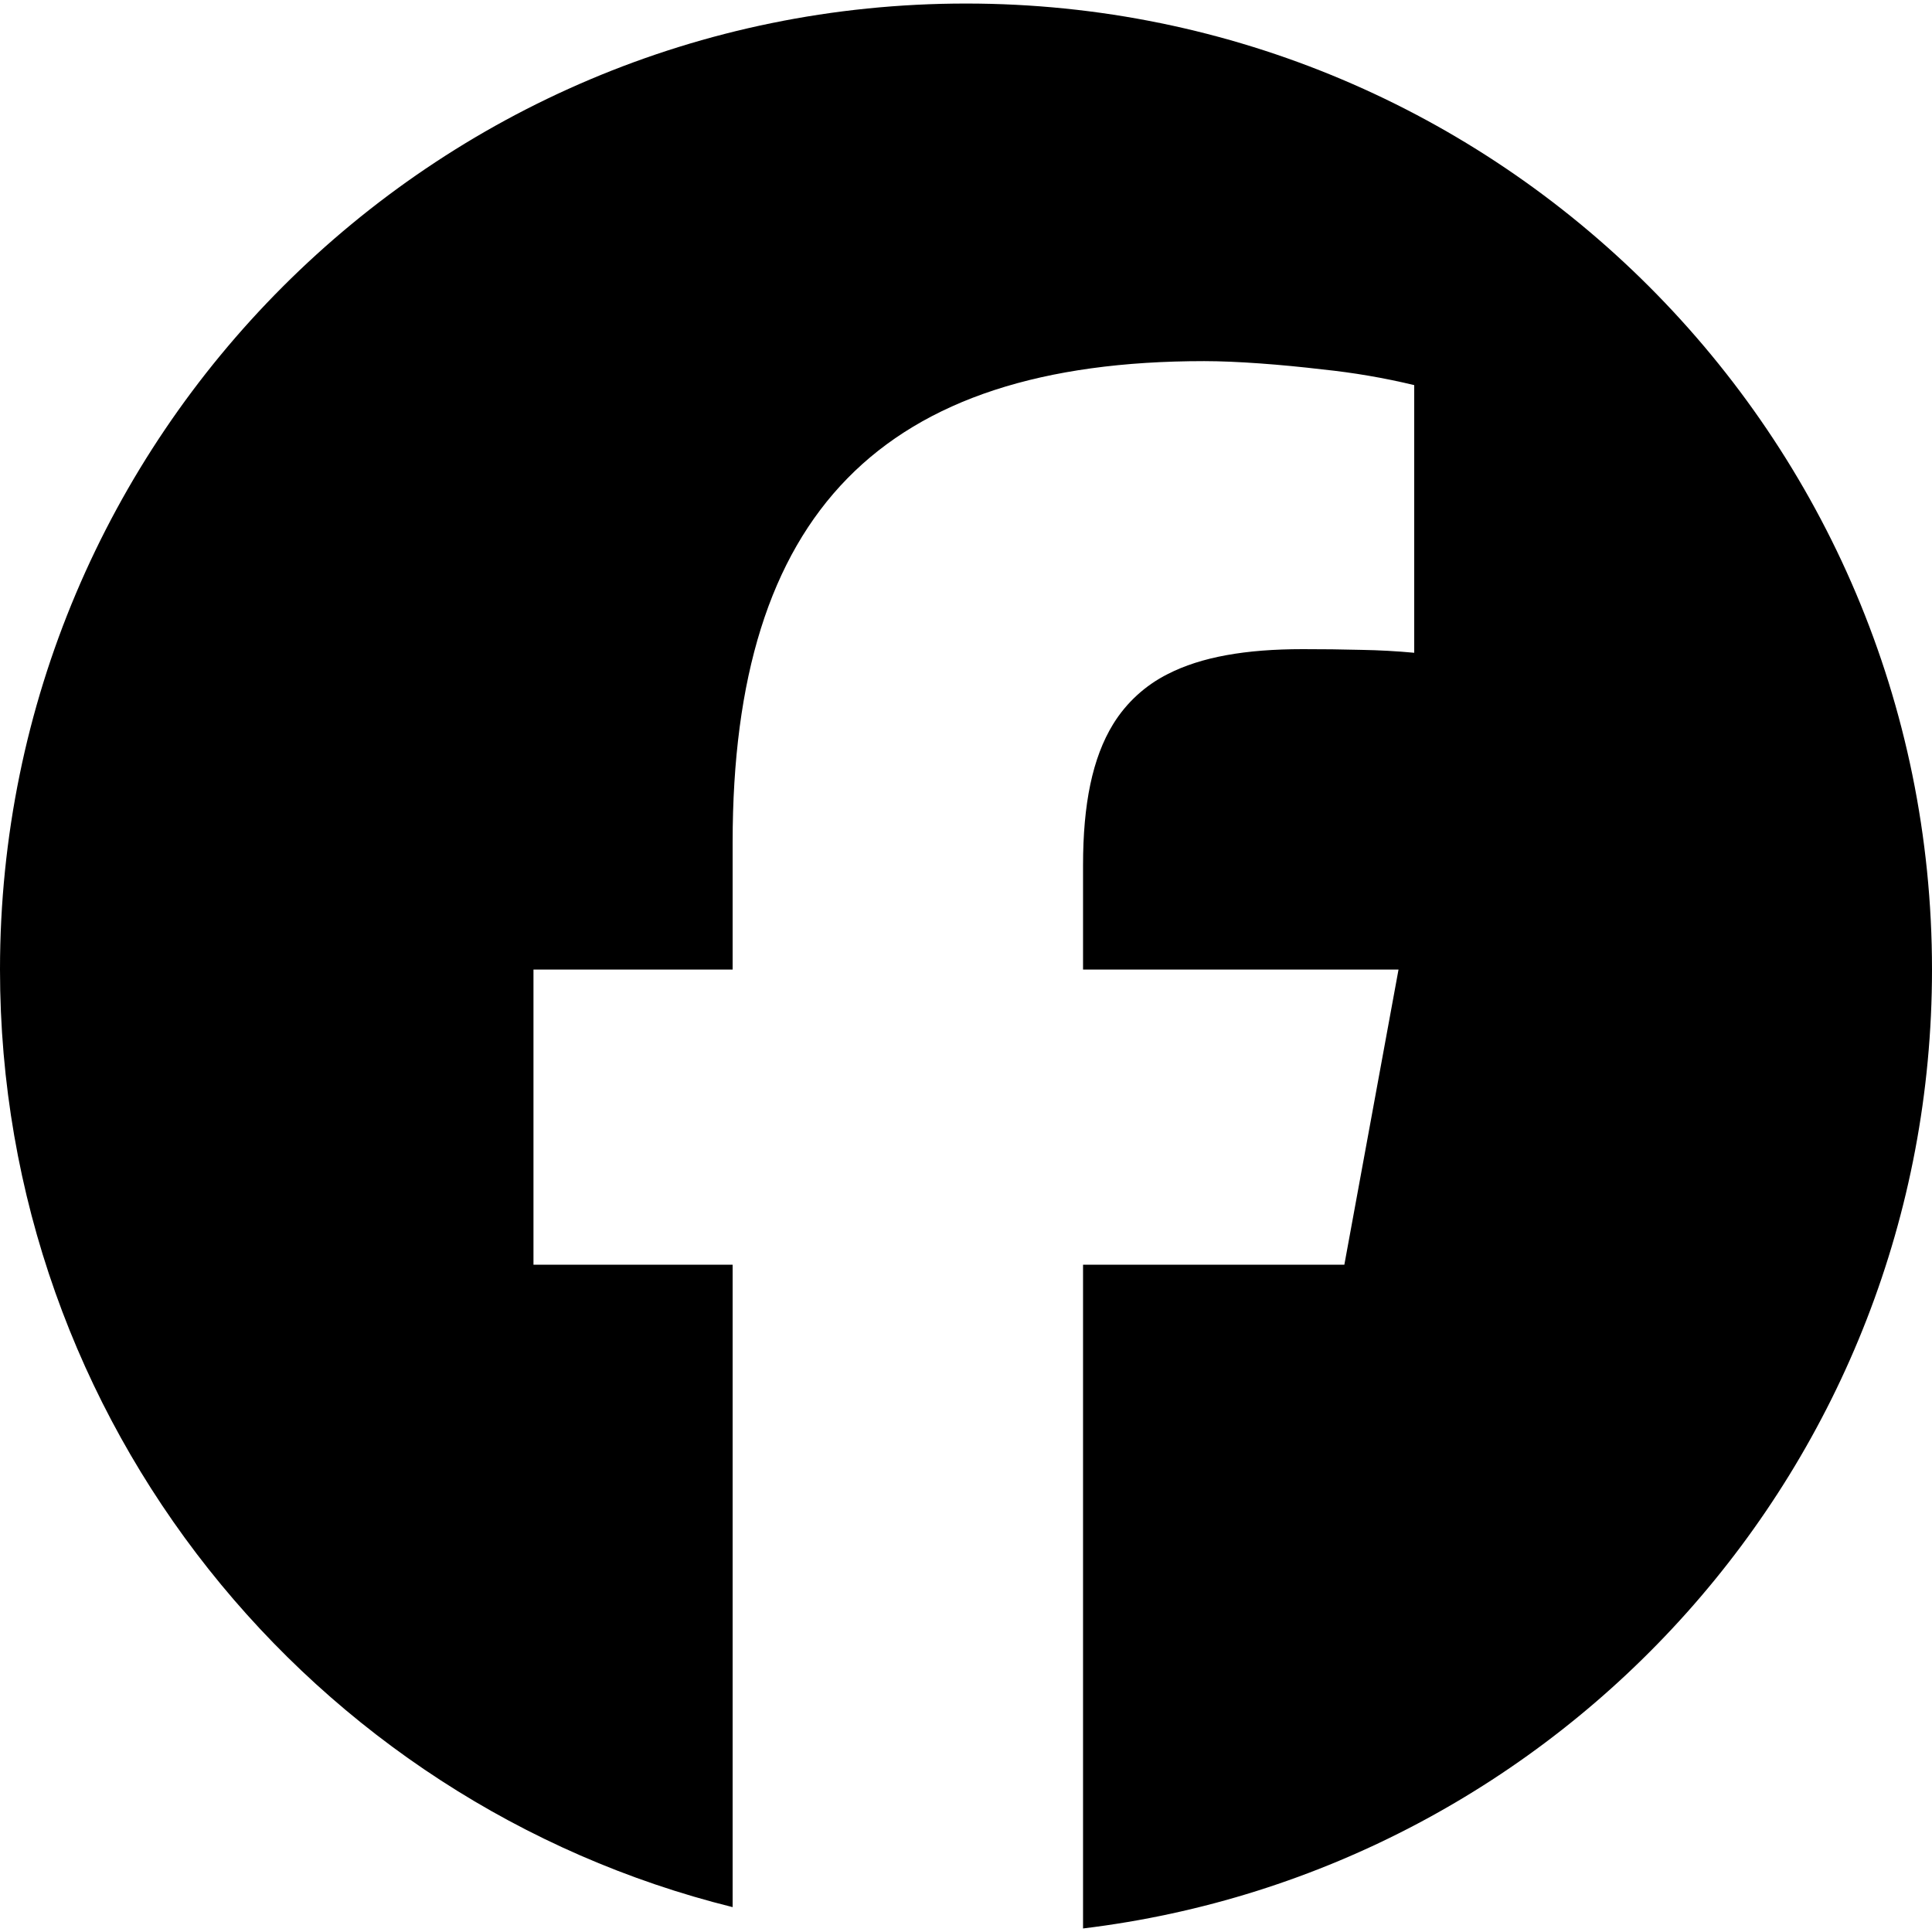
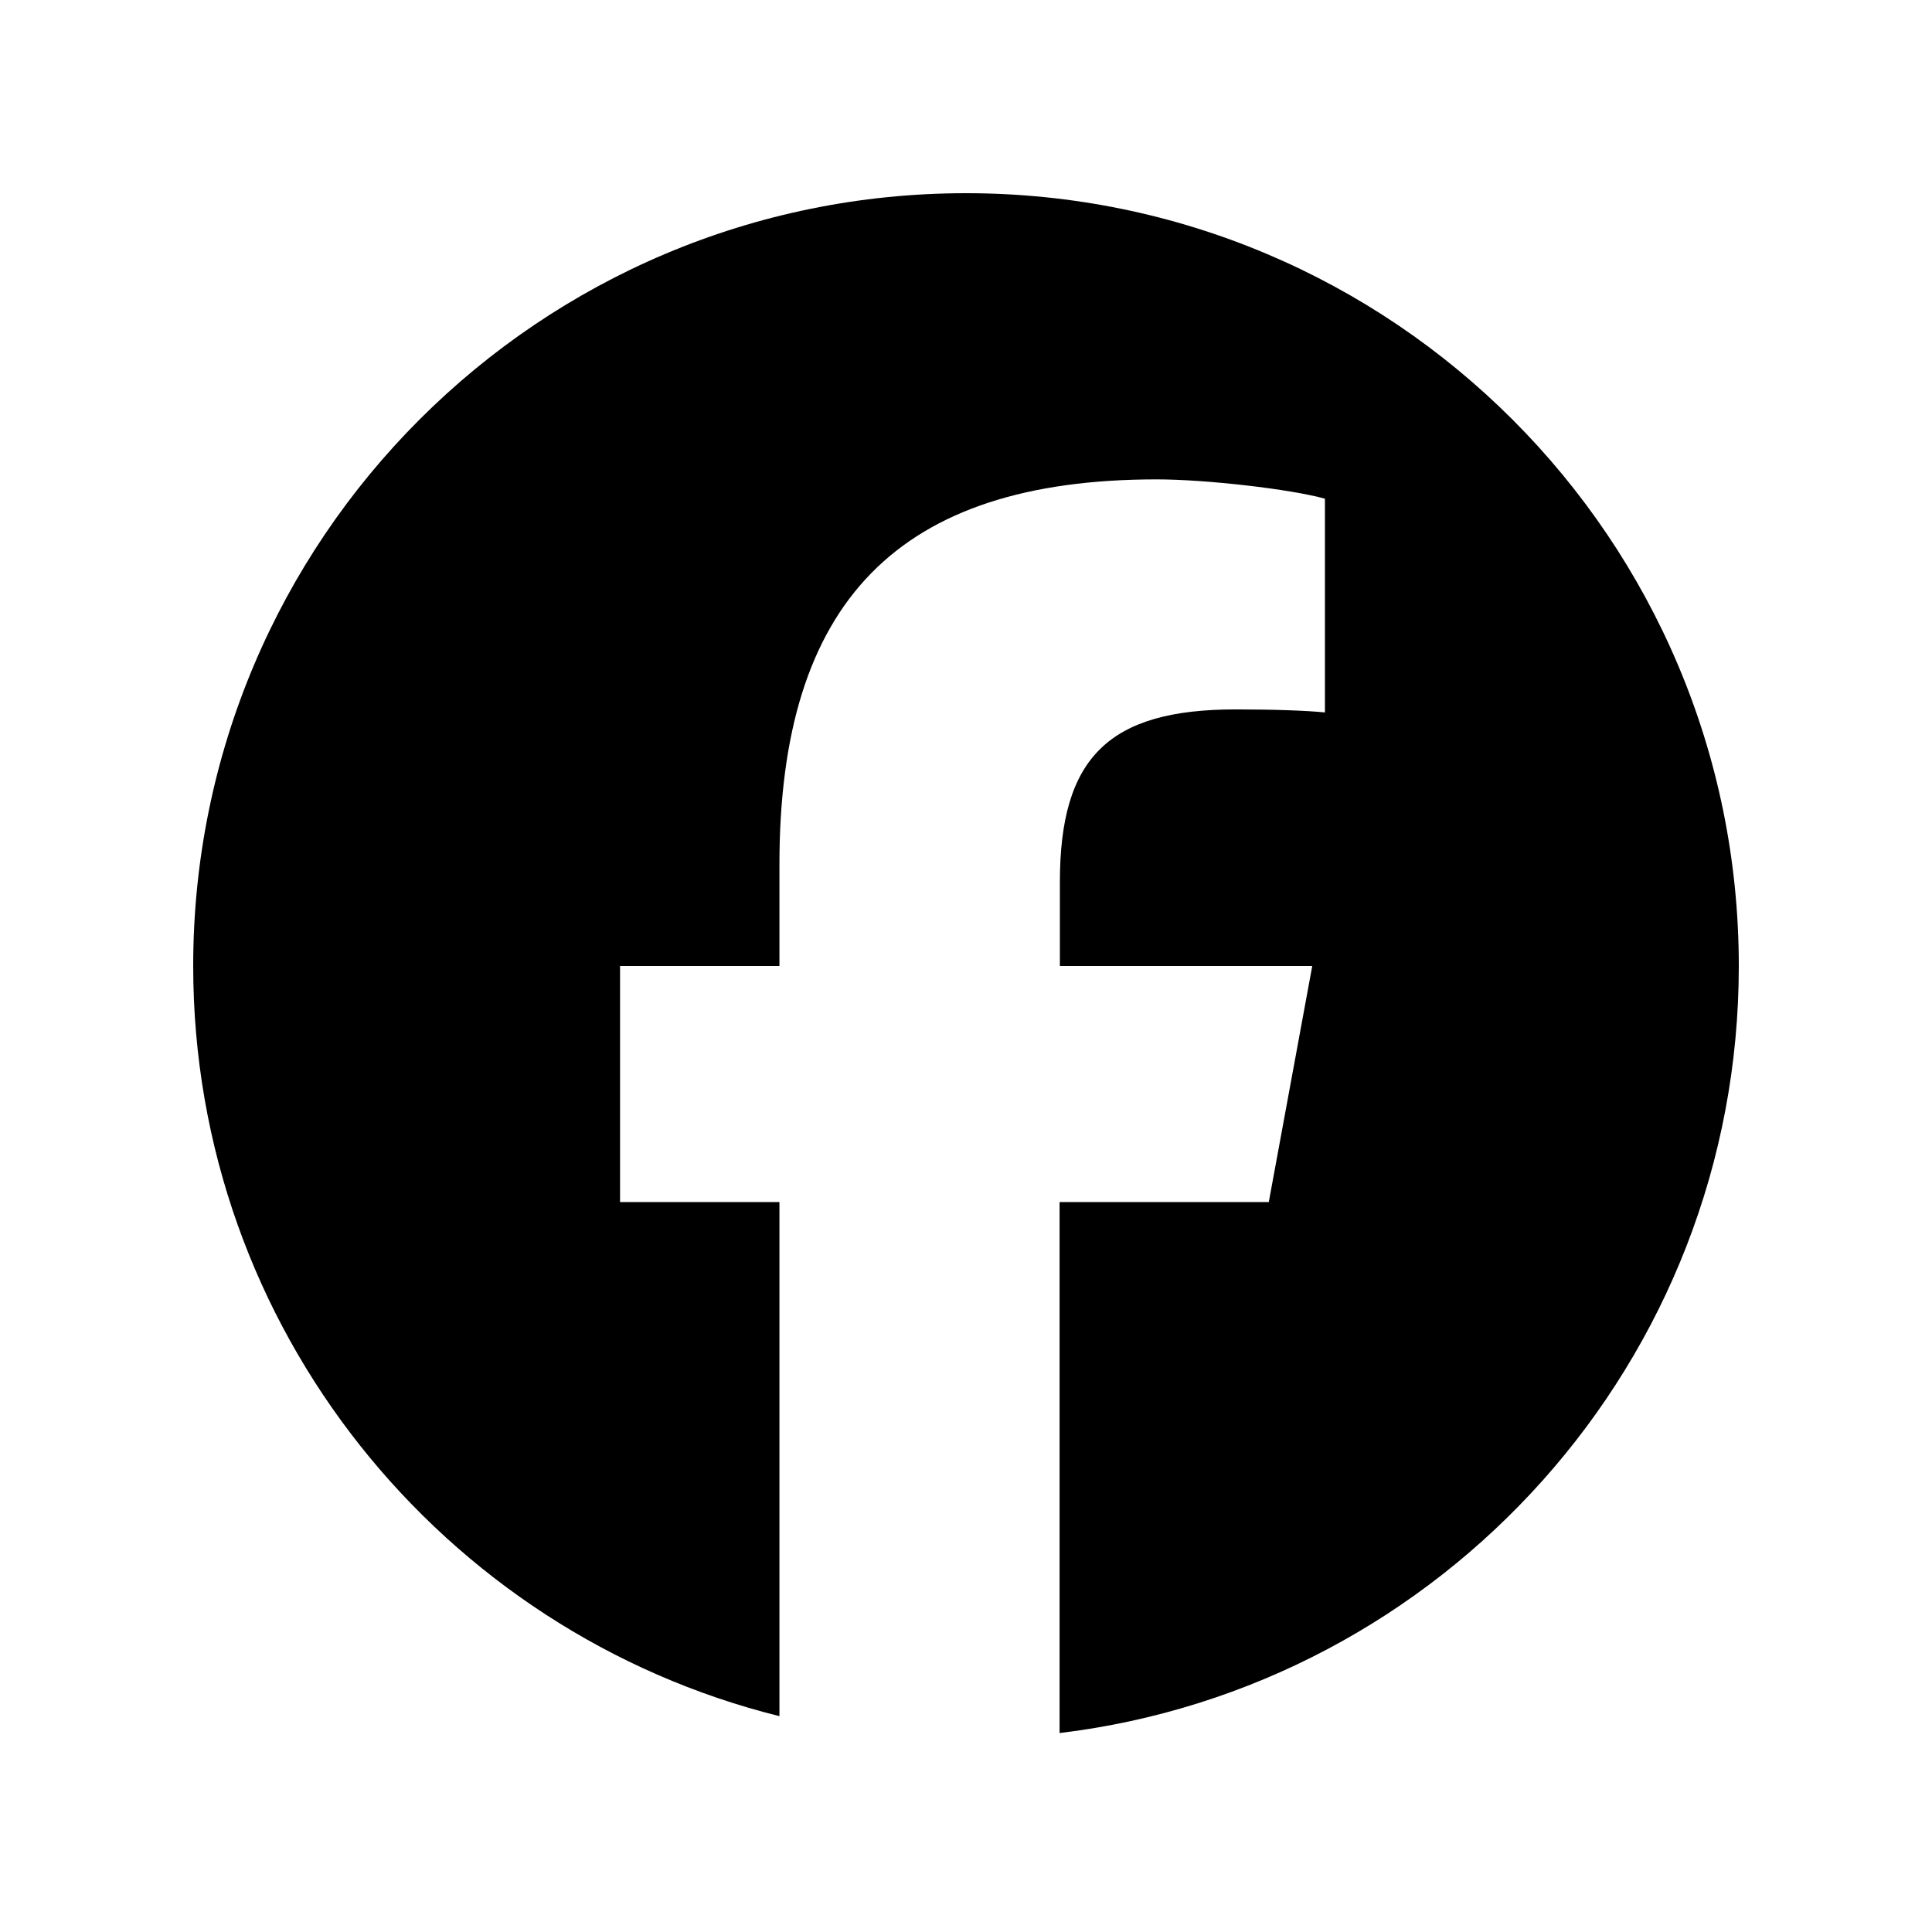
- <svg xmlns="http://www.w3.org/2000/svg" role="img" viewBox="0 0 24 24">
-   <path d="M9.101 23.691v-7.98H6.627v-3.667h2.474v-1.58c0-4.085 1.848-5.978 5.858-5.978.401 0 .955.042 1.468.103a8.68 8.68 0 0 1 1.141.195v3.325a8.623 8.623 0 0 0-.653-.036 26.805 26.805 0 0 0-.733-.009c-.707 0-1.259.096-1.675.309a1.686 1.686 0 0 0-.679.622c-.258.42-.374.995-.374 1.752v1.297h3.919l-.386 2.103-.287 1.564h-3.246v8.245C19.396 23.238 24 18.179 24 12.044c0-6.627-5.373-12-12-12s-12 5.373-12 12c0 5.628 3.874 10.35 9.101 11.647Z" />
+ <svg xmlns="http://www.w3.org/2000/svg" viewBox="0 0 640 640">
+   <path d="M576 320C576 178.6 461.4 64 320 64C178.6 64 64 178.6 64 320C64 440 146.7 540.8 258.2 568.5L258.2 398.2L205.4 398.2L205.4 320L258.2 320L258.2 286.3C258.2 199.2 297.6 158.8 383.2 158.8C399.4 158.8 427.4 162 438.9 165.2L438.9 236C432.9 235.4 422.4 235 409.3 235C367.3 235 351.1 250.9 351.1 292.2L351.1 320L434.7 320L420.3 398.2L351 398.2L351 574.1C477.8 558.8 576 450.9 576 320z" />
</svg>
